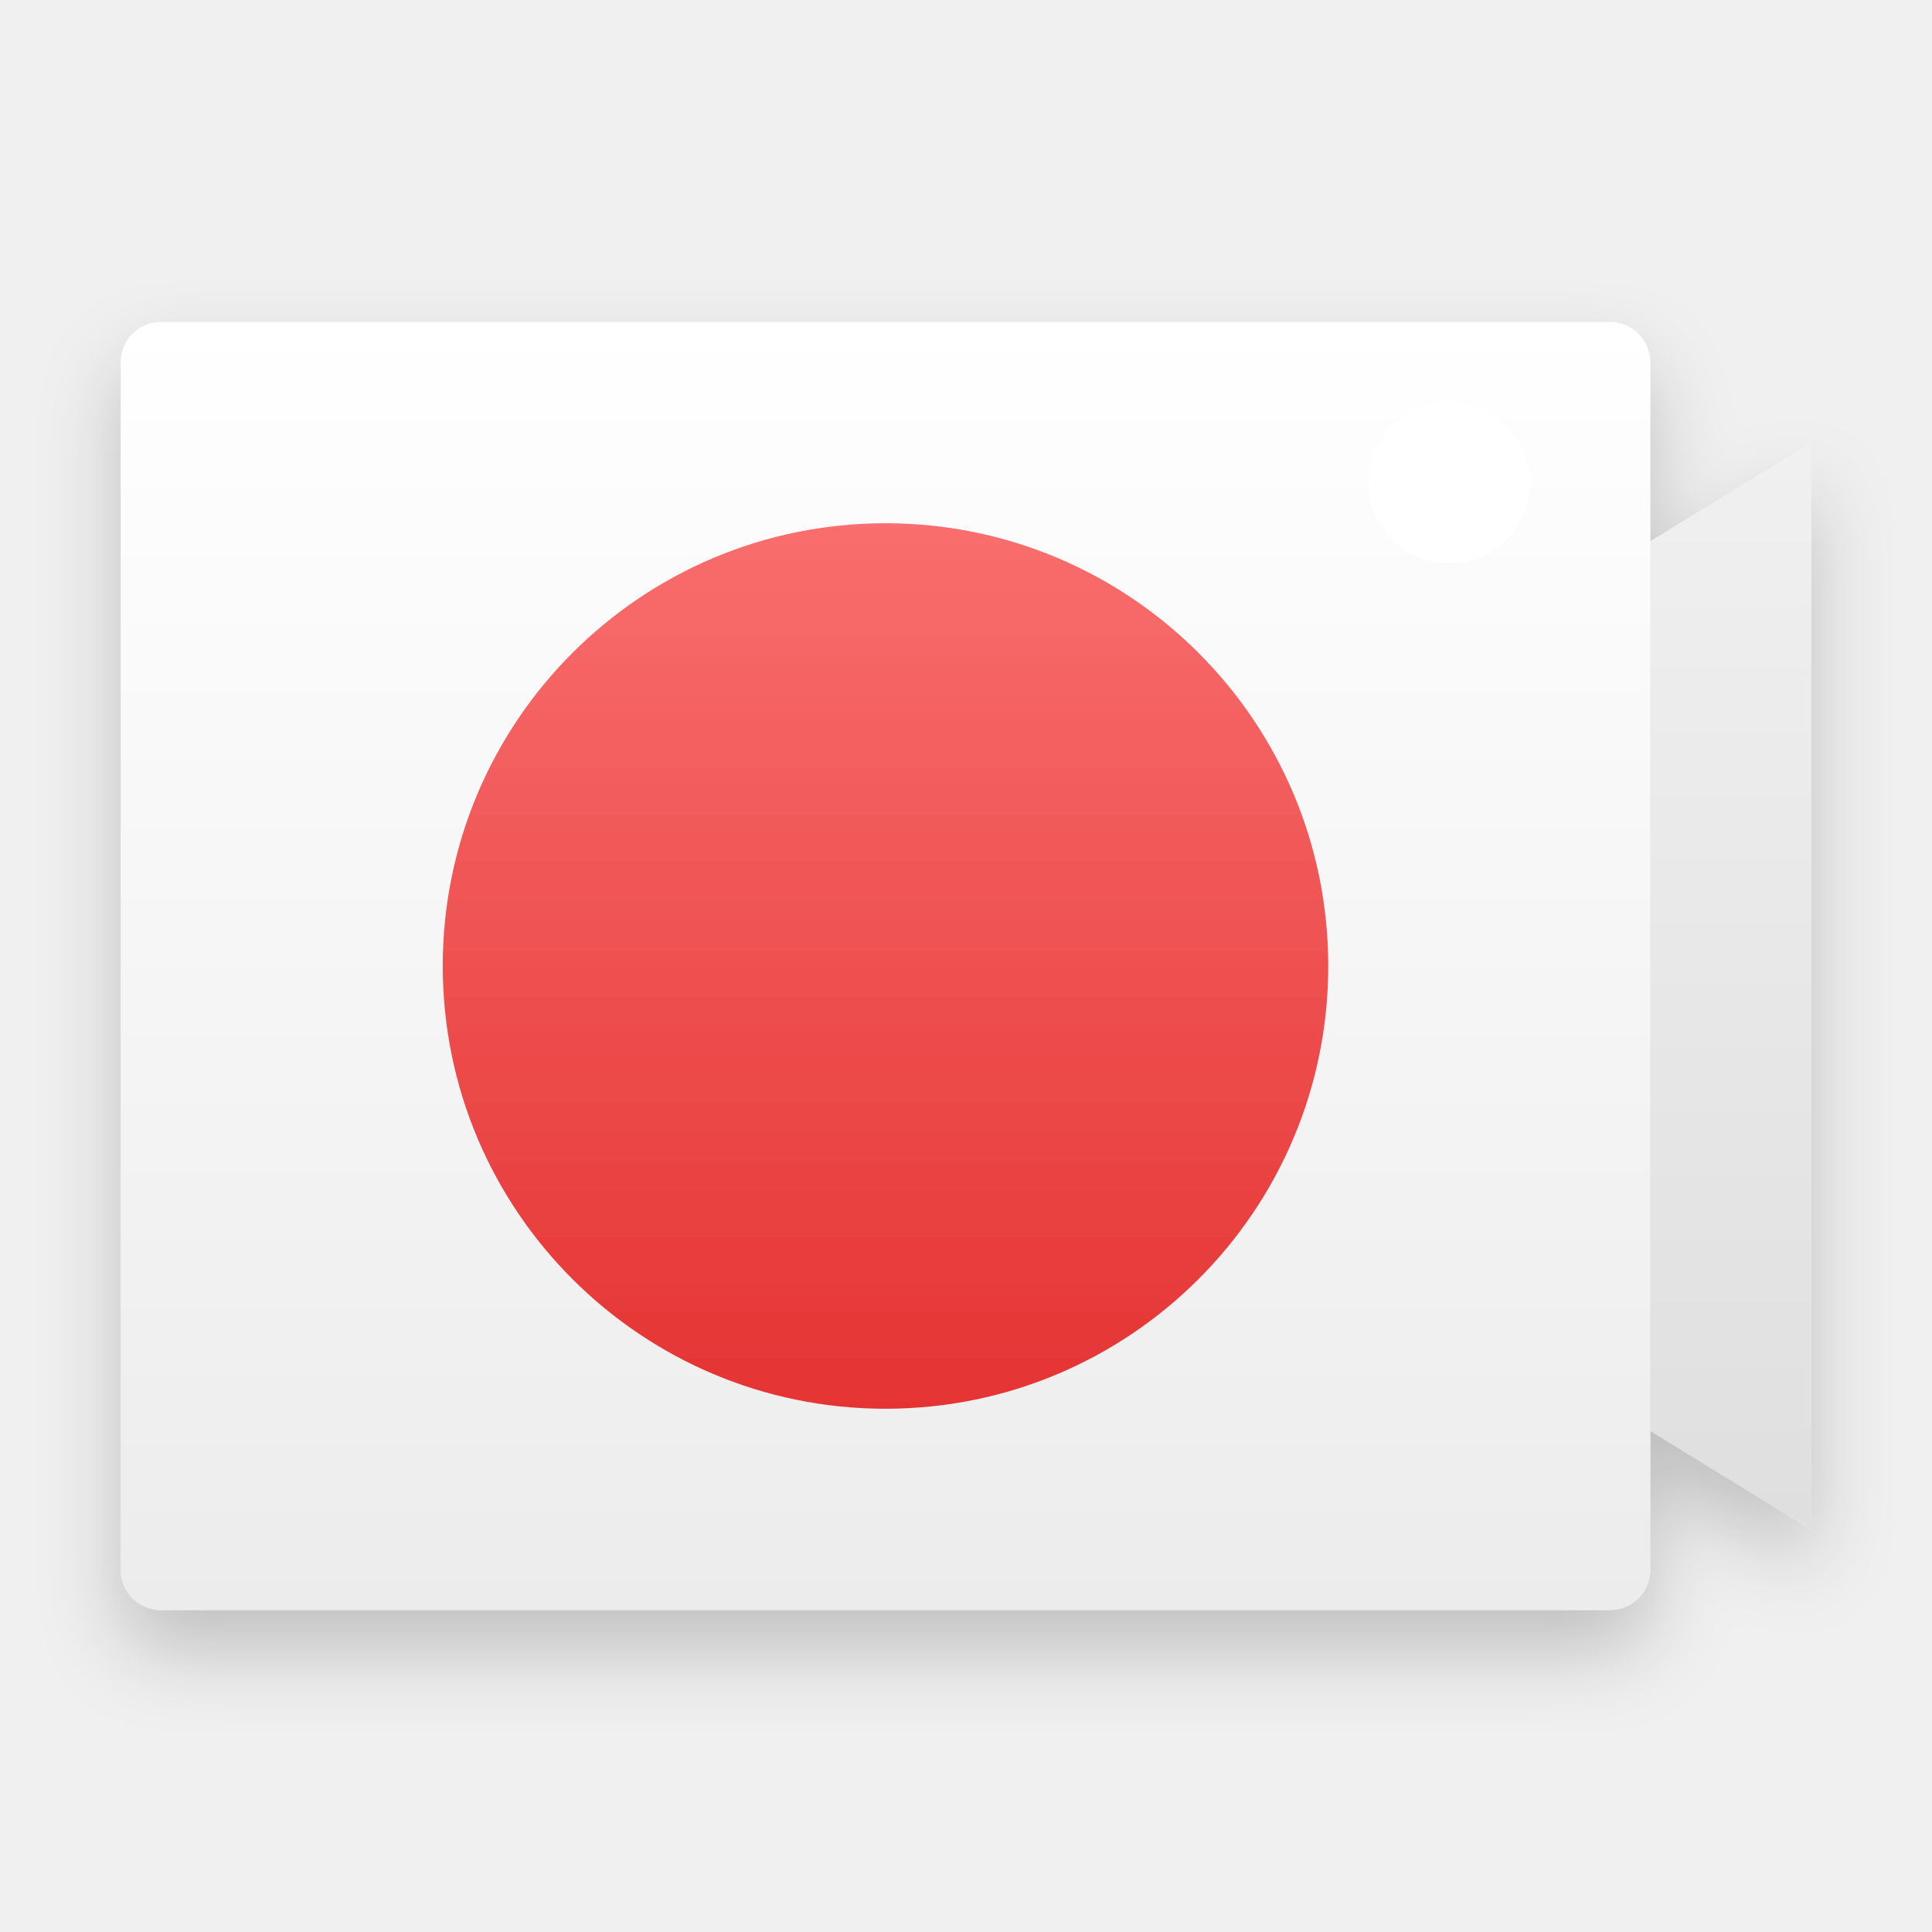
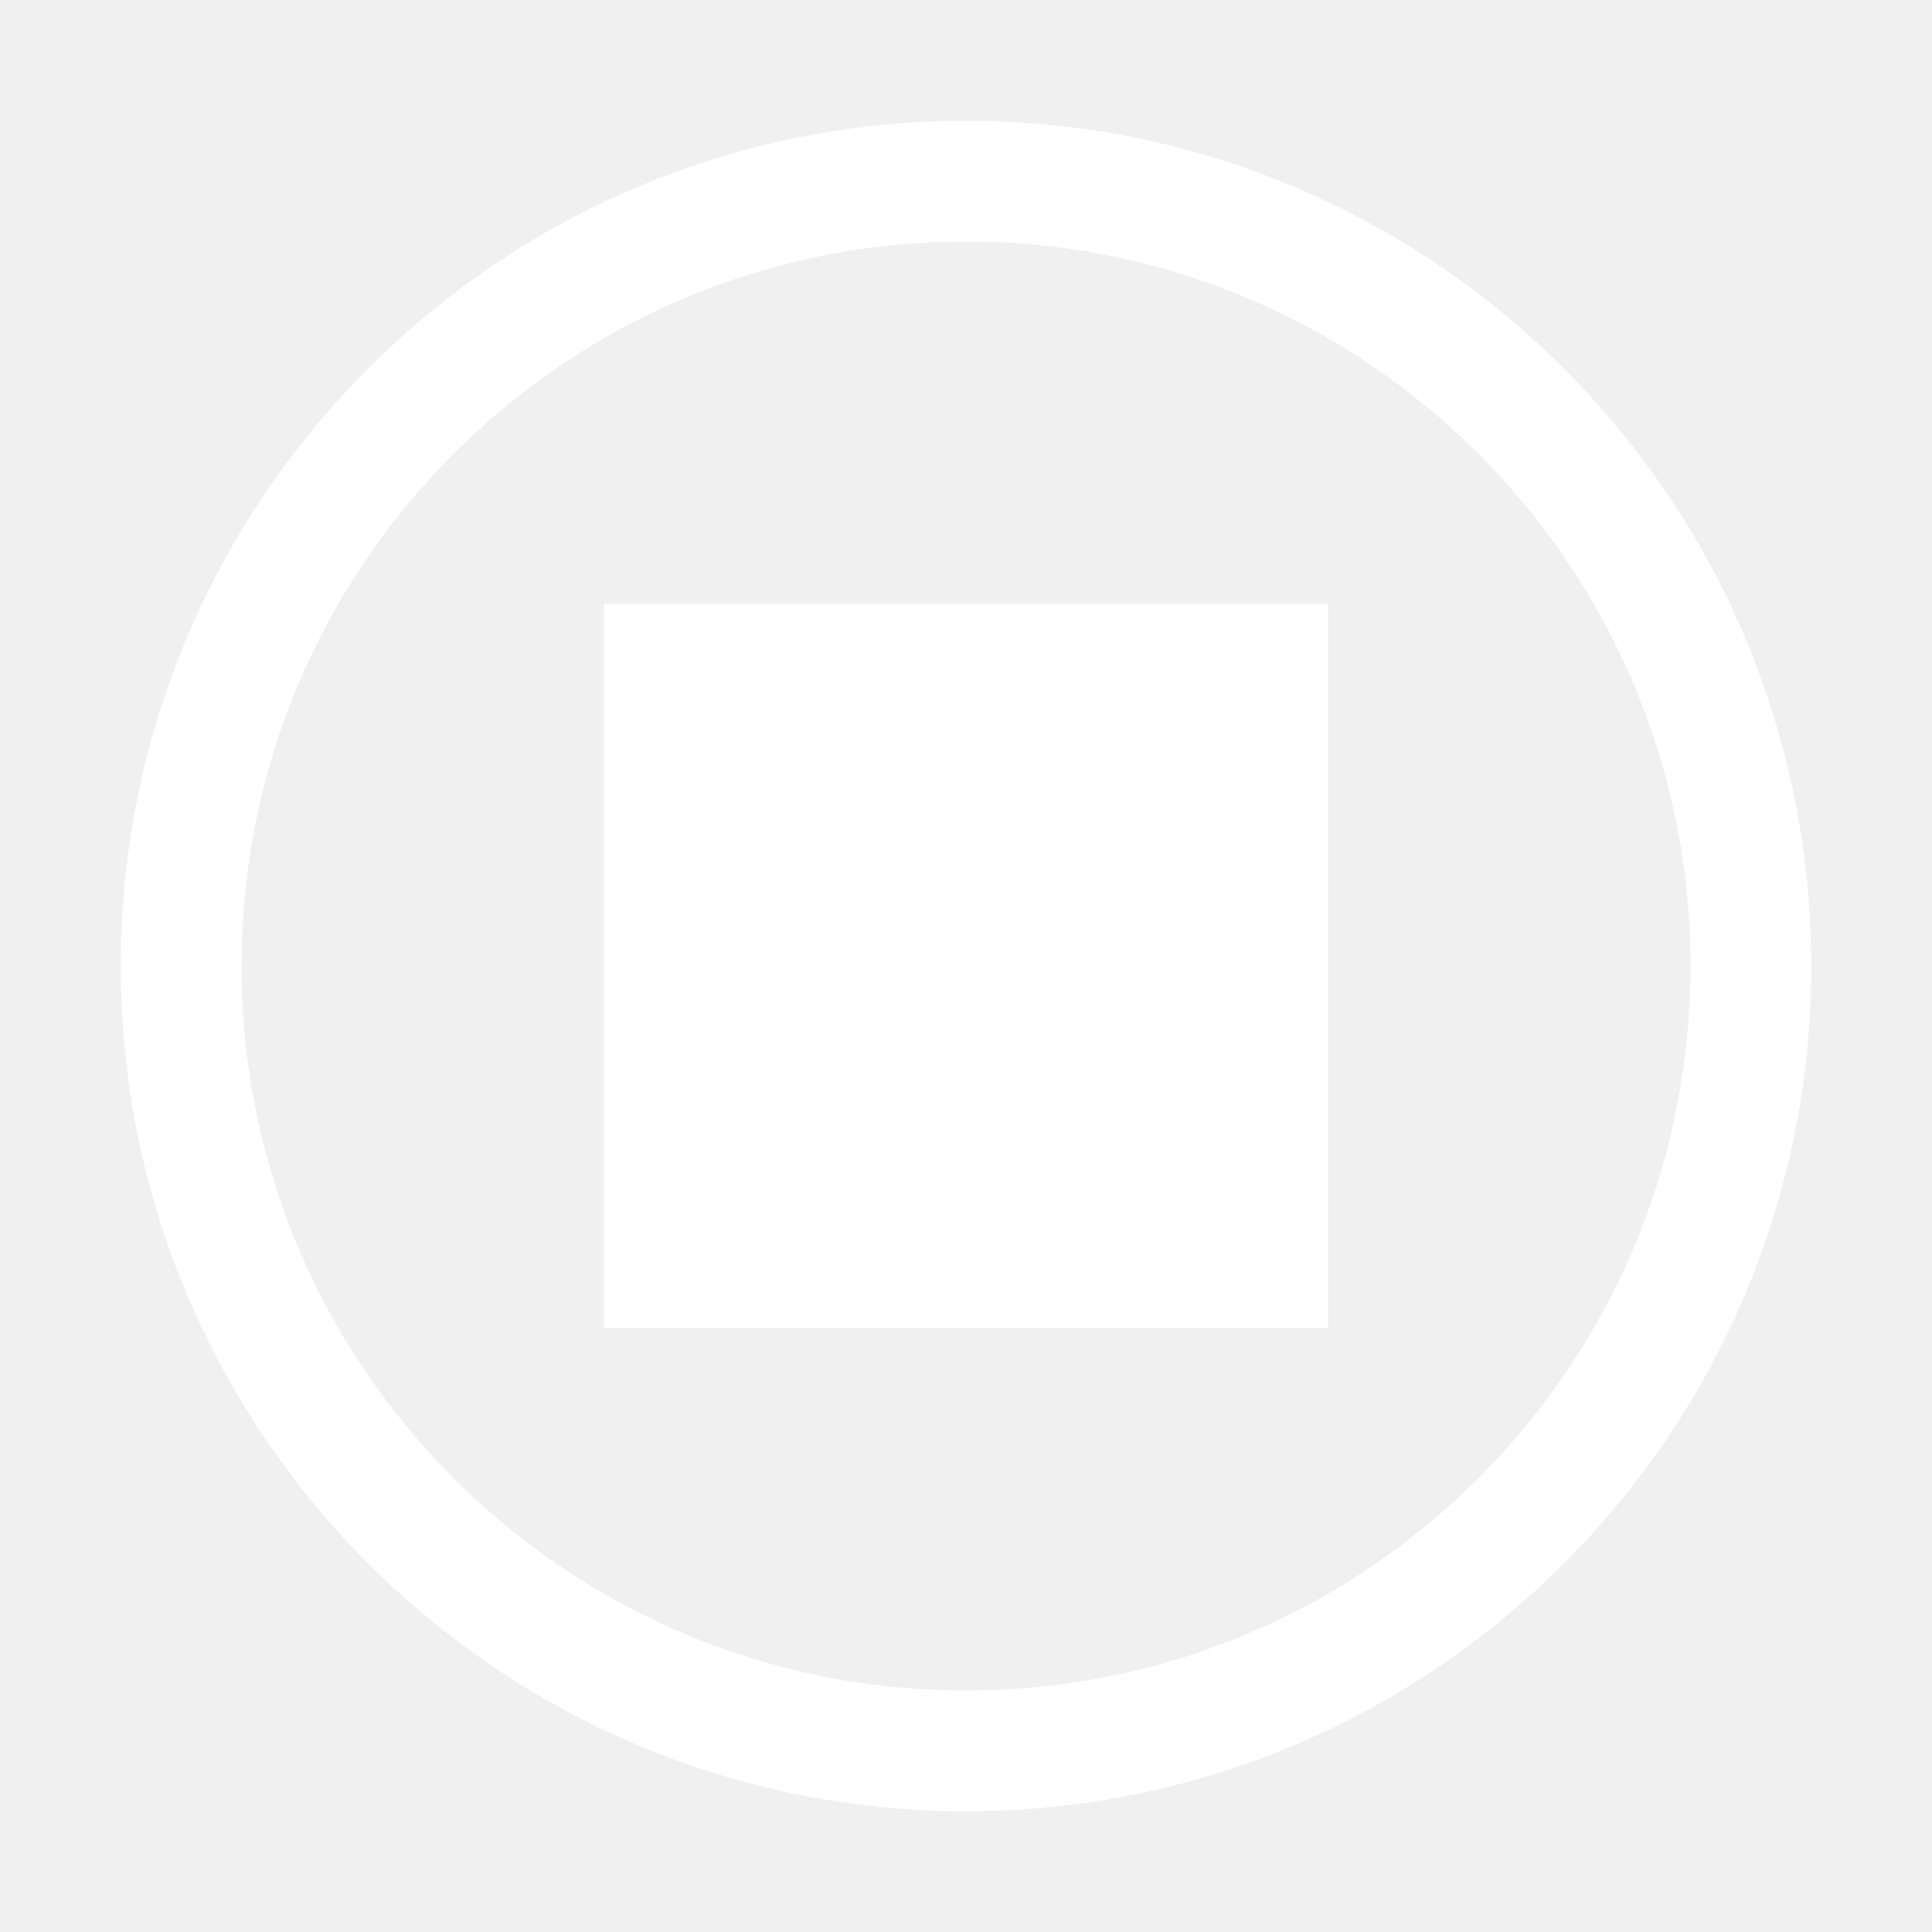
- <svg xmlns="http://www.w3.org/2000/svg" width="48px" height="48px" viewBox="0 0 48 48" version="1.1">
+ <svg xmlns="http://www.w3.org/2000/svg" xmlns:xlink="http://www.w3.org/1999/xlink" width="16px" height="16px" viewBox="0 0 16 16" version="1.1">
  <defs>
-     <filter x="-50%" y="-50%" width="200%" height="200%" filterUnits="objectBoundingBox" id="filter-1">
-       <feOffset dx="0" dy="1" in="SourceAlpha" result="shadowOffsetOuter1" />
-       <feGaussianBlur stdDeviation="1" in="shadowOffsetOuter1" result="shadowBlurOuter1" />
-       <feColorMatrix values="0 0 0 0 0   0 0 0 0 0   0 0 0 0 0  0 0 0 0.2 0" type="matrix" in="shadowBlurOuter1" result="shadowMatrixOuter1" />
-       <feMerge>
-         <feMergeNode in="shadowMatrixOuter1" />
-         <feMergeNode in="SourceGraphic" />
-       </feMerge>
-     </filter>
-     <linearGradient x1="50%" y1="0%" x2="50%" y2="100%" id="linearGradient-2">
-       <stop stop-color="#F0F0F0" offset="0%" />
-       <stop stop-color="#DFDFDF" offset="100%" />
-     </linearGradient>
-     <linearGradient x1="50%" y1="0%" x2="50%" y2="100%" id="linearGradient-3">
-       <stop stop-color="#FFFFFF" offset="0%" />
-       <stop stop-color="#ECECEC" offset="100%" />
-     </linearGradient>
-     <linearGradient x1="50%" y1="0%" x2="50%" y2="100%" id="linearGradient-4">
-       <stop stop-color="#F96E6E" offset="0%" />
-       <stop stop-color="#E53333" offset="100%" />
-     </linearGradient>
+     <circle id="path-1" cx="7" cy="7" r="7" />
+     <mask id="mask-2" maskContentUnits="userSpaceOnUse" maskUnits="objectBoundingBox" x="0" y="0" width="14" height="14" fill="white">
+       <use xlink:href="#path-1" />
+     </mask>
  </defs>
  <g id="Page-1" stroke="none" stroke-width="1" fill="none" fill-rule="evenodd">
-     <g id="app_icon_recording2">
-       <g id="Group" filter="url(#filter-1)" transform="translate(3, 8)">
-         <polygon id="Triangle" fill="url(#linearGradient-2)" points="20 16.5 42 3 42 30" />
-         <rect id="Combined-Shape" fill="url(#linearGradient-3)" x="0" y="0" width="38" height="32" rx="1" />
-         <circle id="Oval-2" fill="url(#linearGradient-4)" cx="19" cy="16" r="11" />
-         <circle id="Oval" fill="#FFFFFF" cx="33" cy="4" r="2" />
+     <g id="深度录屏托盘-1">
+       <g id="Group" transform="translate(1, 1)">
+         <use id="Oval-40" stroke="#FFFFFF" mask="url(#mask-2)" stroke-width="2" xlink:href="#path-1" />
+         <rect id="Rectangle" fill="#FFFFFF" x="4" y="4" width="6" height="6" />
      </g>
    </g>
  </g>
</svg>
